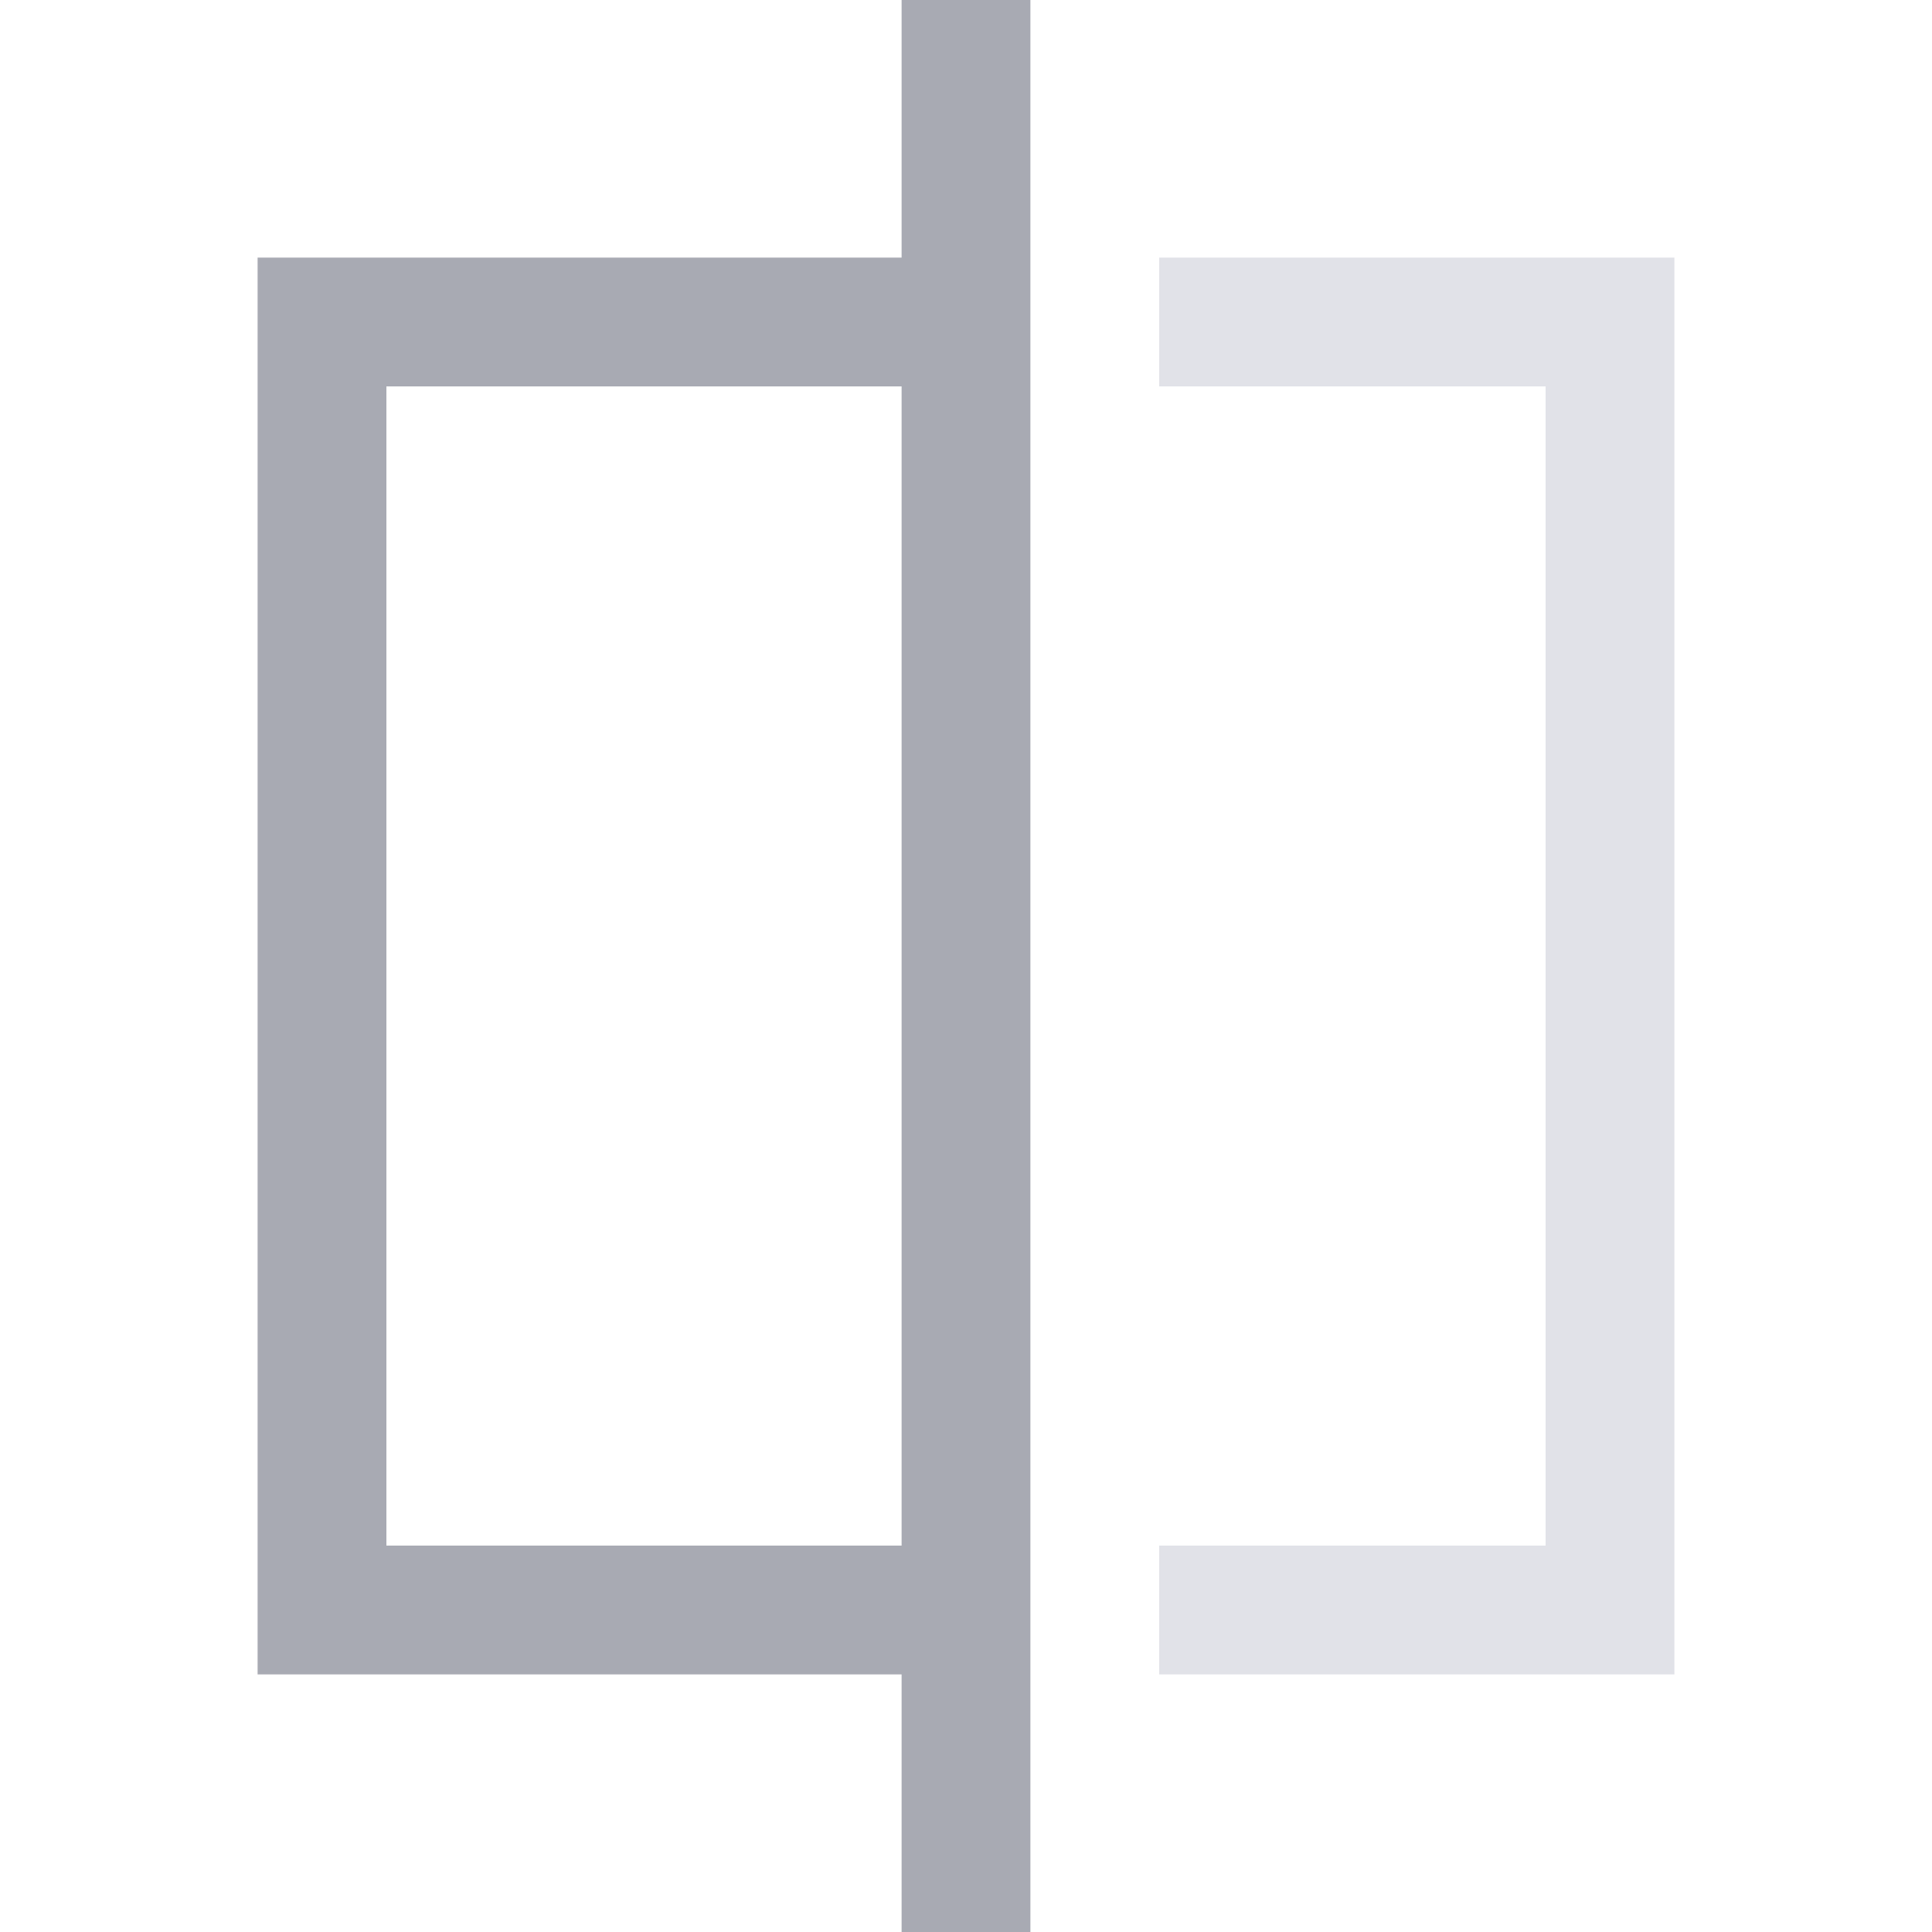
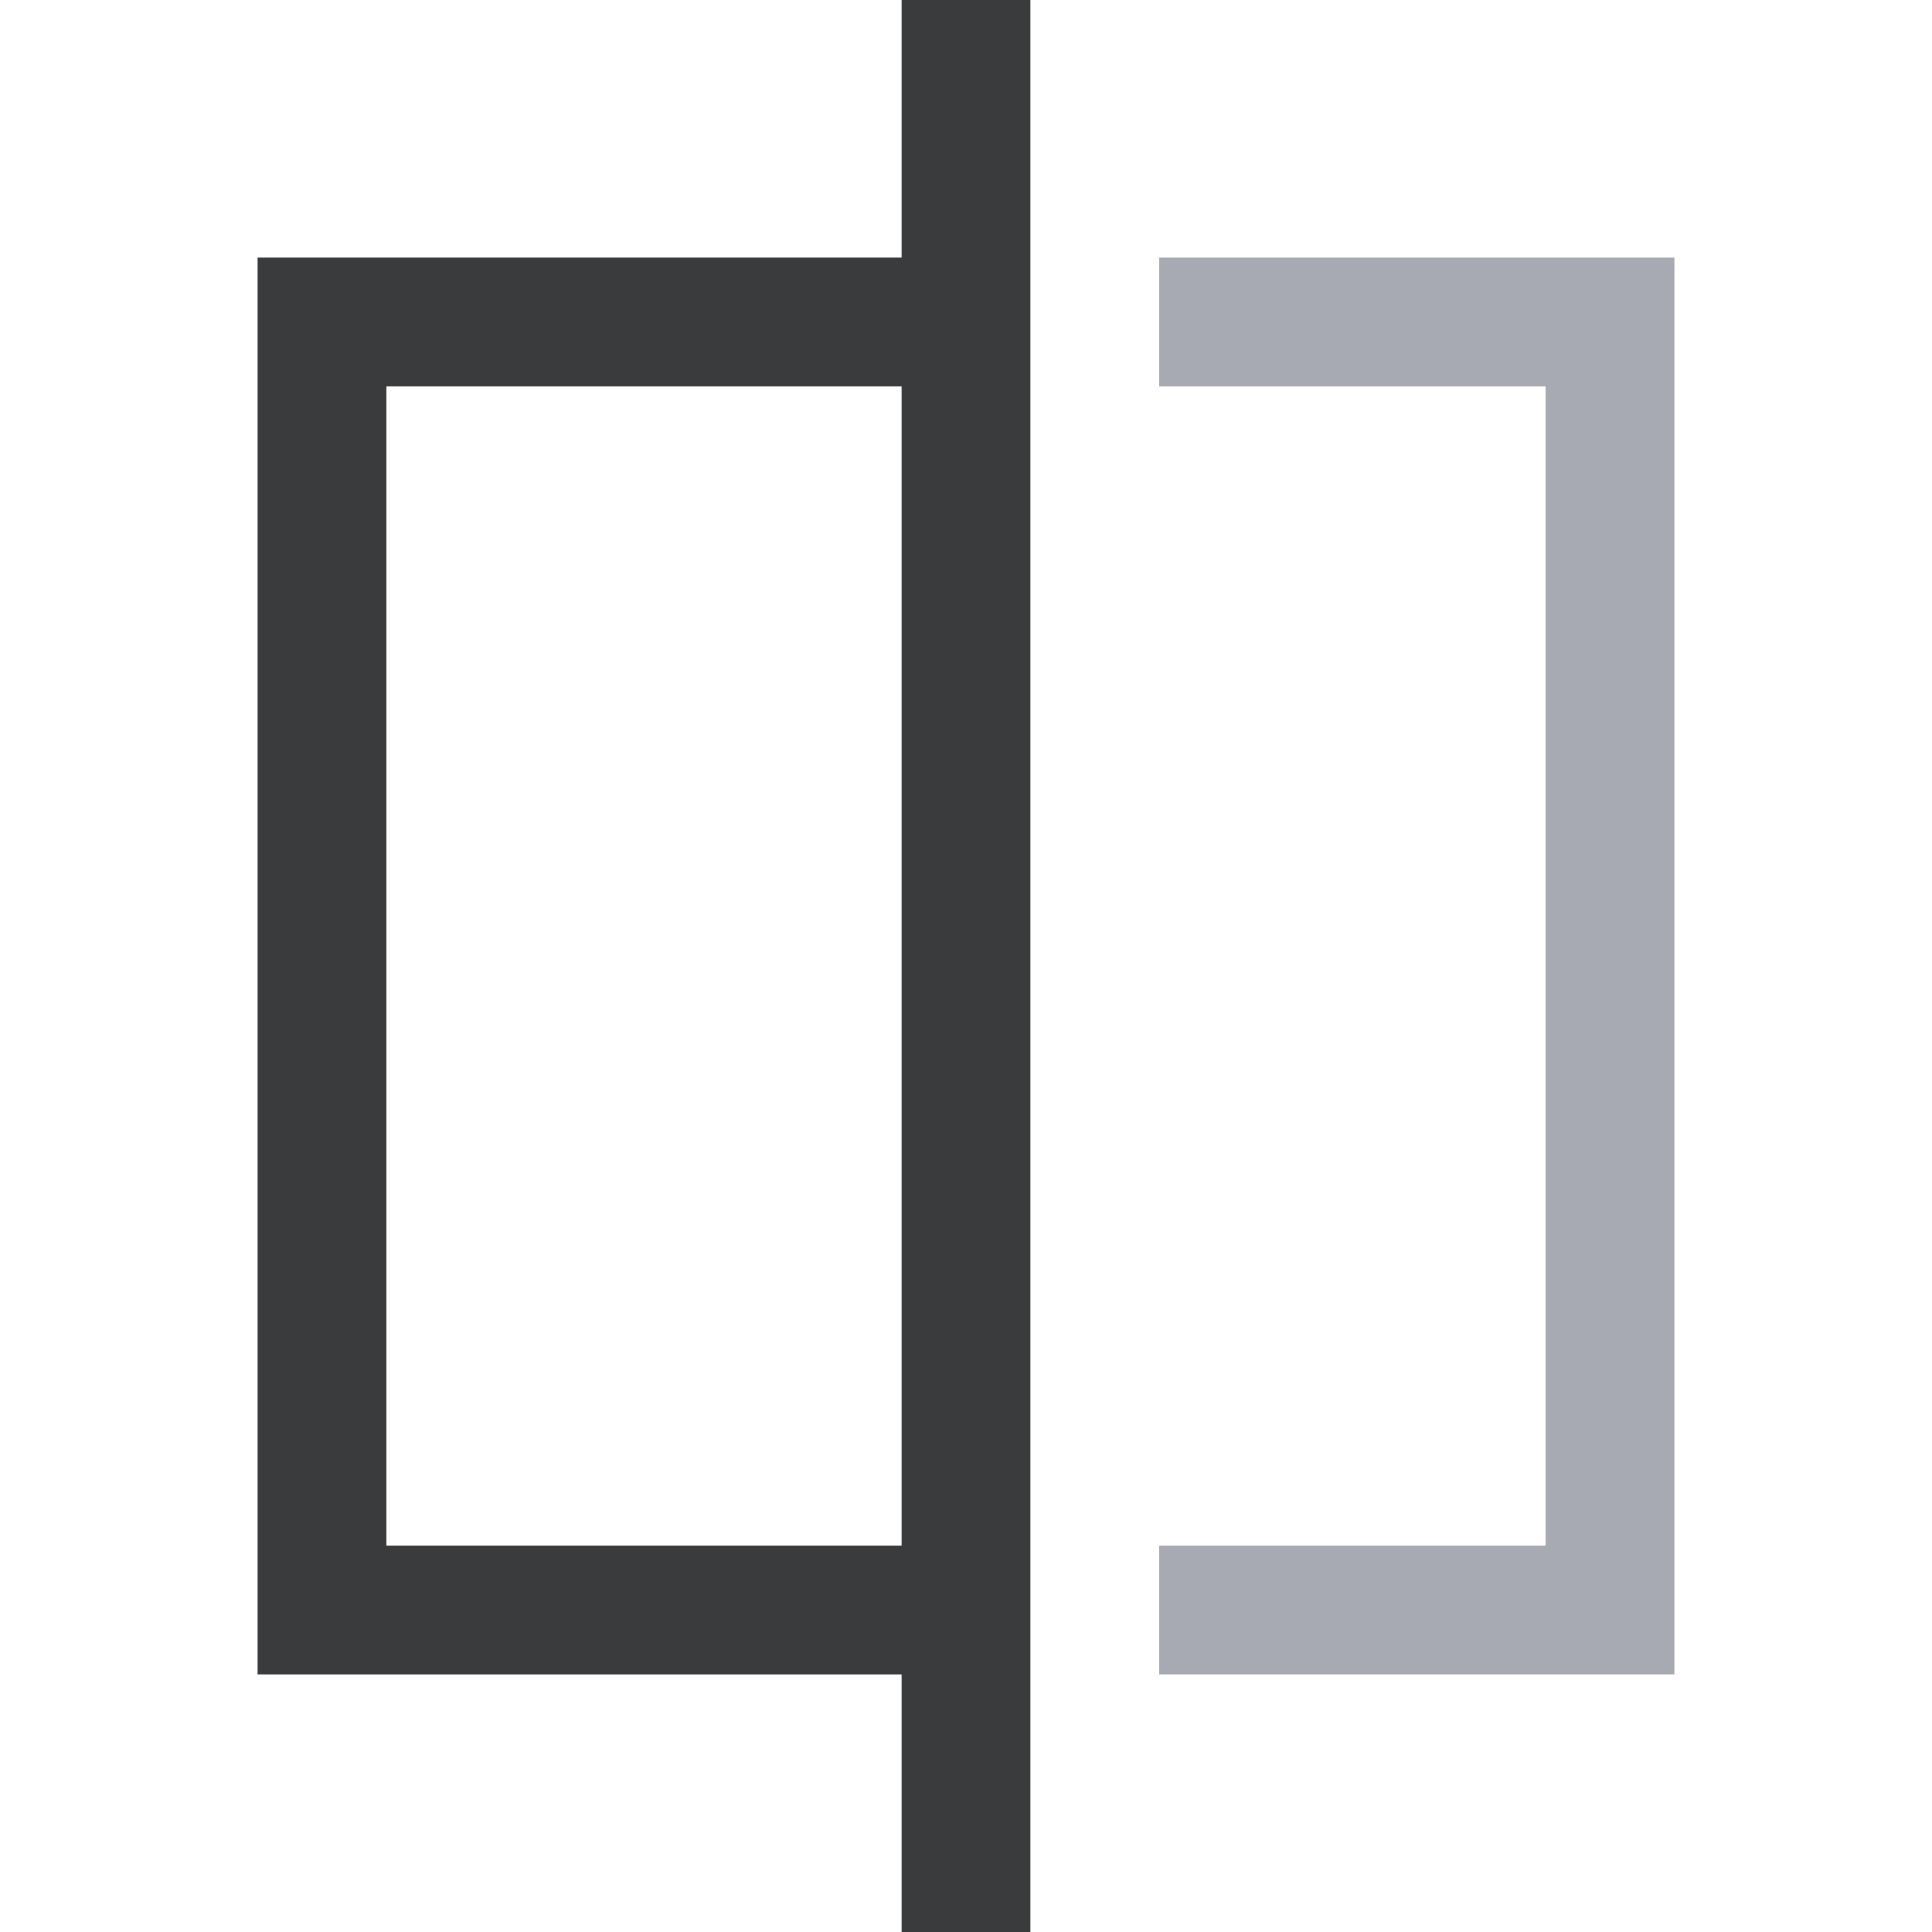
<svg xmlns="http://www.w3.org/2000/svg" width="15" height="15" viewBox="0 0 15 15" fill="none">
-   <path fill-rule="evenodd" clip-rule="evenodd" d="M8 0H7V2H2V13H7V15H8V0ZM7 12V3H3V12H7Z" fill="#A8AAB3" />
-   <path d="M9 2H13V13H9V12H12V3H9V2Z" fill="#E1E2E8" />
+   <path fill-rule="evenodd" clip-rule="evenodd" d="M8 0H7V2H2V13H7V15H8V0ZM7 12V3H3V12H7Z" fill="#3A3B3D" />
+   <path d="M9 2H13V13H9V12H12V3H9V2Z" fill="#A8AAB3" />
</svg>
